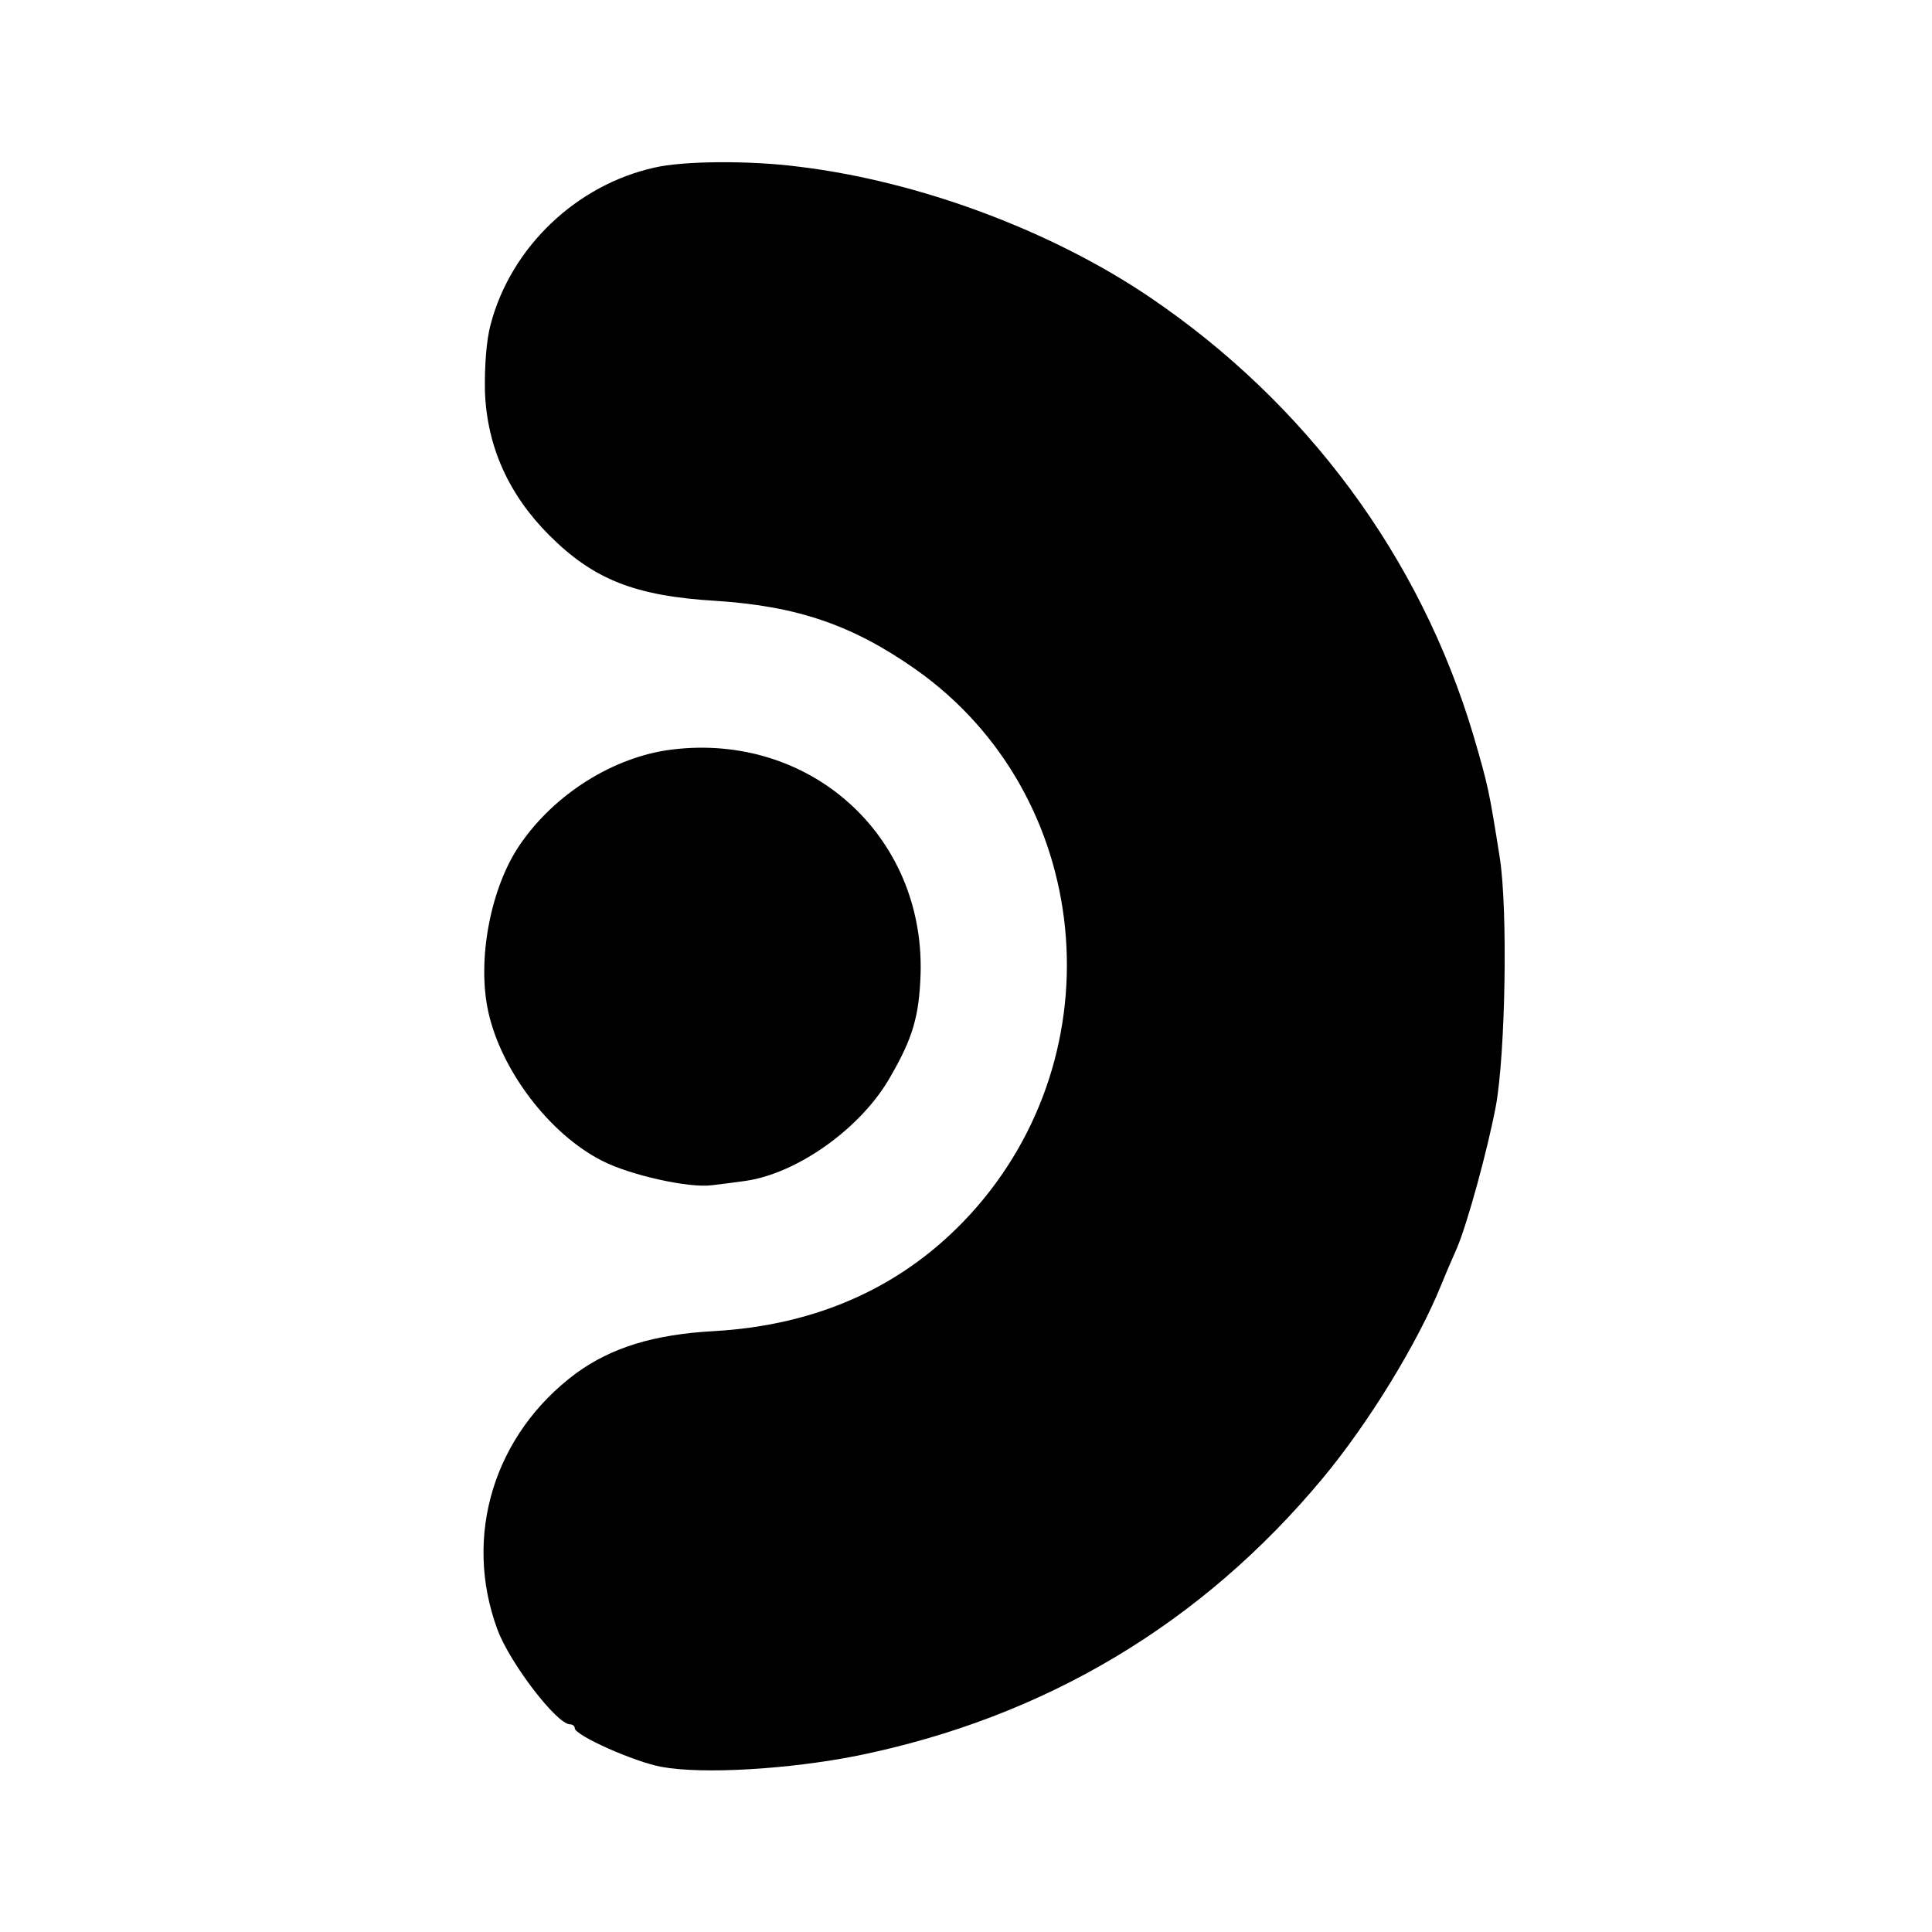
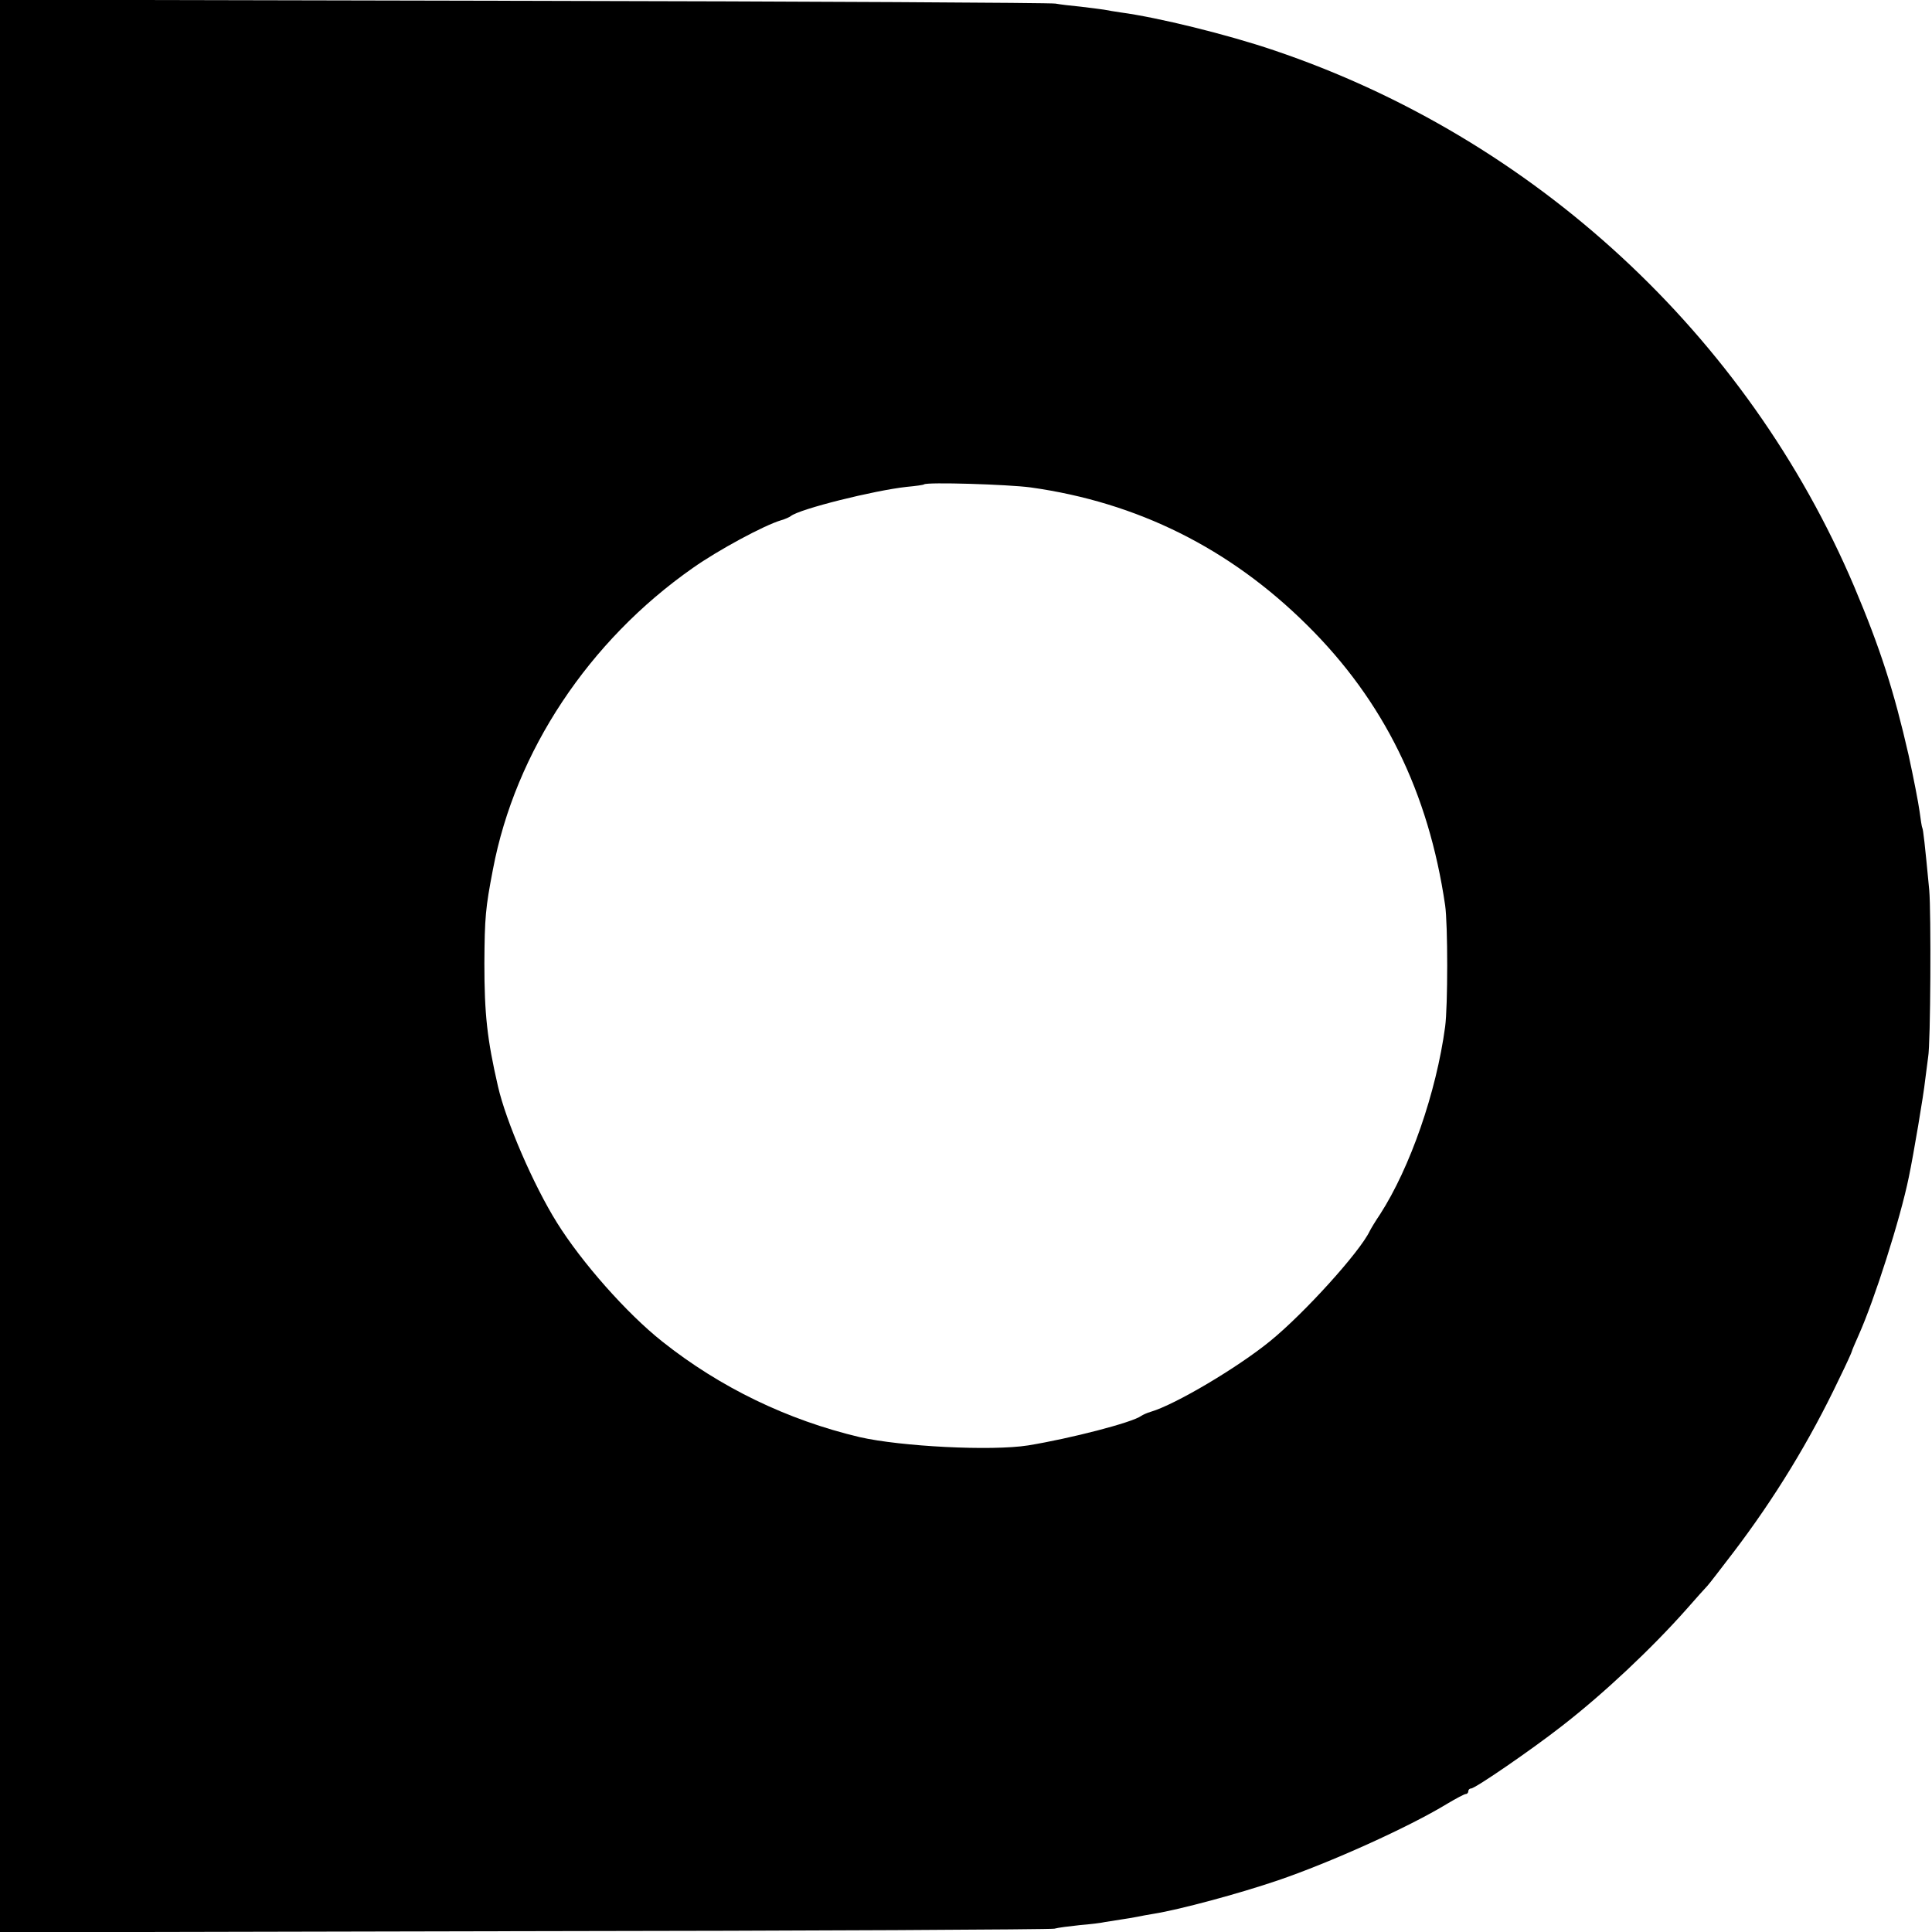
- <svg xmlns="http://www.w3.org/2000/svg" version="1.0" width="400pt" height="400pt" viewBox="0 0 400 400" preserveAspectRatio="xMidYMid meet">
-   <g transform="translate(0,400) scale(0.1,-0.1)" fill="#000000" stroke="none">
-     <path d="M1355 3653 c-162 -36 -297 -165 -339 -324 -9 -32 -13 -88 -12 -139 4 -114 49 -214 133 -298 92 -92 178 -126 345 -136 169 -11 283 -50 414 -142 367 -259 420 -793 112 -1129 -136 -148 -315 -229 -531 -241 -124 -7 -211 -34 -284 -87 -170 -126 -235 -337 -163 -531 26 -70 123 -196 150 -196 6 0 10 -4 10 -8 0 -15 124 -70 179 -80 86 -16 265 -5 406 23 388 79 713 273 964 575 94 113 196 279 245 400 10 25 25 59 32 75 22 51 64 205 81 295 20 110 25 408 8 515 -22 139 -24 148 -54 251 -110 370 -346 689 -671 909 -204 138 -478 240 -727 270 -101 13 -239 12 -298 -2z" />
-     <path d="M1390 2448 c-119 -15 -241 -91 -313 -196 -61 -88 -90 -239 -66 -347 27 -122 127 -253 235 -308 58 -30 180 -57 227 -51 17 2 49 6 70 9 107 15 240 109 300 215 47 81 60 126 63 214 8 287 -230 500 -516 464z" />
-   </g>
+ <svg xmlns="http://www.w3.org/2000/svg" version="1" width="933.333" height="933.333" viewBox="0 0 700 700">
+   <path d="M0 350v350.1l189.8-.4c104.3-.1 190.8-.6 192.2-.9 1.4-.4 5.6-.9 9.3-1.3 3.7-.3 7.8-.8 9-1.1 1.2-.2 3.8-.6 5.7-.9 1.9-.3 4.6-.7 6-1 1.4-.3 4.1-.8 6-1.1 9.4-1.5 30.9-7.3 45-12.1 18.8-6.4 47.3-19.2 61.4-27.8 3.2-1.9 6.2-3.5 6.7-3.5s.9-.5.9-1c0-.6.5-1 1-1 1.5 0 22-14.1 33-22.7 15.2-11.8 32.4-28 45-42.2 3.6-4.1 7-7.9 7.6-8.5.6-.6 4.8-6.1 9.4-12.1 15-19.7 27.7-40.5 38.3-62.8 2.6-5.3 4.7-9.9 4.7-10.2 0-.2 1.1-2.8 2.4-5.7 5.7-12.7 15.1-42.1 18.2-57.3 1.7-8.1 5.4-30.1 5.9-35 .4-3.3.9-7.1 1.1-8.5.9-4.7 1.1-52.5.4-60.5-1.6-16.9-2.2-22-2.5-22.5-.2-.3-.6-3-1-6s-2.2-12.3-4-20.5c-5.3-23.2-10.2-38.5-19.7-61-38.7-91.1-116-162.5-210.3-194.3-16.8-5.7-42-11.9-55.5-13.7-1.9-.3-4.6-.7-6-1-1.3-.2-5.2-.7-8.6-1.1-3.3-.3-7.4-.8-9-1.1-1.6-.3-88.3-.8-192.6-1L0-.1V350zm373.4-173.4c38.7 5.4 72.2 22.1 100.2 49.9 27.8 27.5 44 60.6 50 101.5 1 6.8 1 36.6 0 44-3.2 23.8-12.7 51.1-23.6 68-1.7 2.5-3.3 5.2-3.7 6-3.6 7.6-23.8 29.9-36.1 39.9-11.9 9.7-34.4 23-43.2 25.6-1.4.4-2.9 1.1-3.5 1.5-3.2 2.4-25.7 8.2-41 10.7-13.3 2.1-46.1.4-61-3-26.2-6.2-50.6-18-71.5-34.6-12.9-10.2-29.3-28.8-38.2-43.1-8.5-13.6-18.5-36.7-21.4-49.5-3.9-17-4.9-26-4.9-44.5.1-16.6.4-20 3.1-34 8.1-42.7 34.7-82.8 72.4-109.2 9.2-6.5 25.9-15.5 32-17.3 1.4-.4 3-1.1 3.5-1.5 3.2-2.6 30.2-9.3 42-10.6 3.3-.3 6.1-.7 6.3-.9.9-.9 30.4 0 38.6 1.1z" />
</svg>
